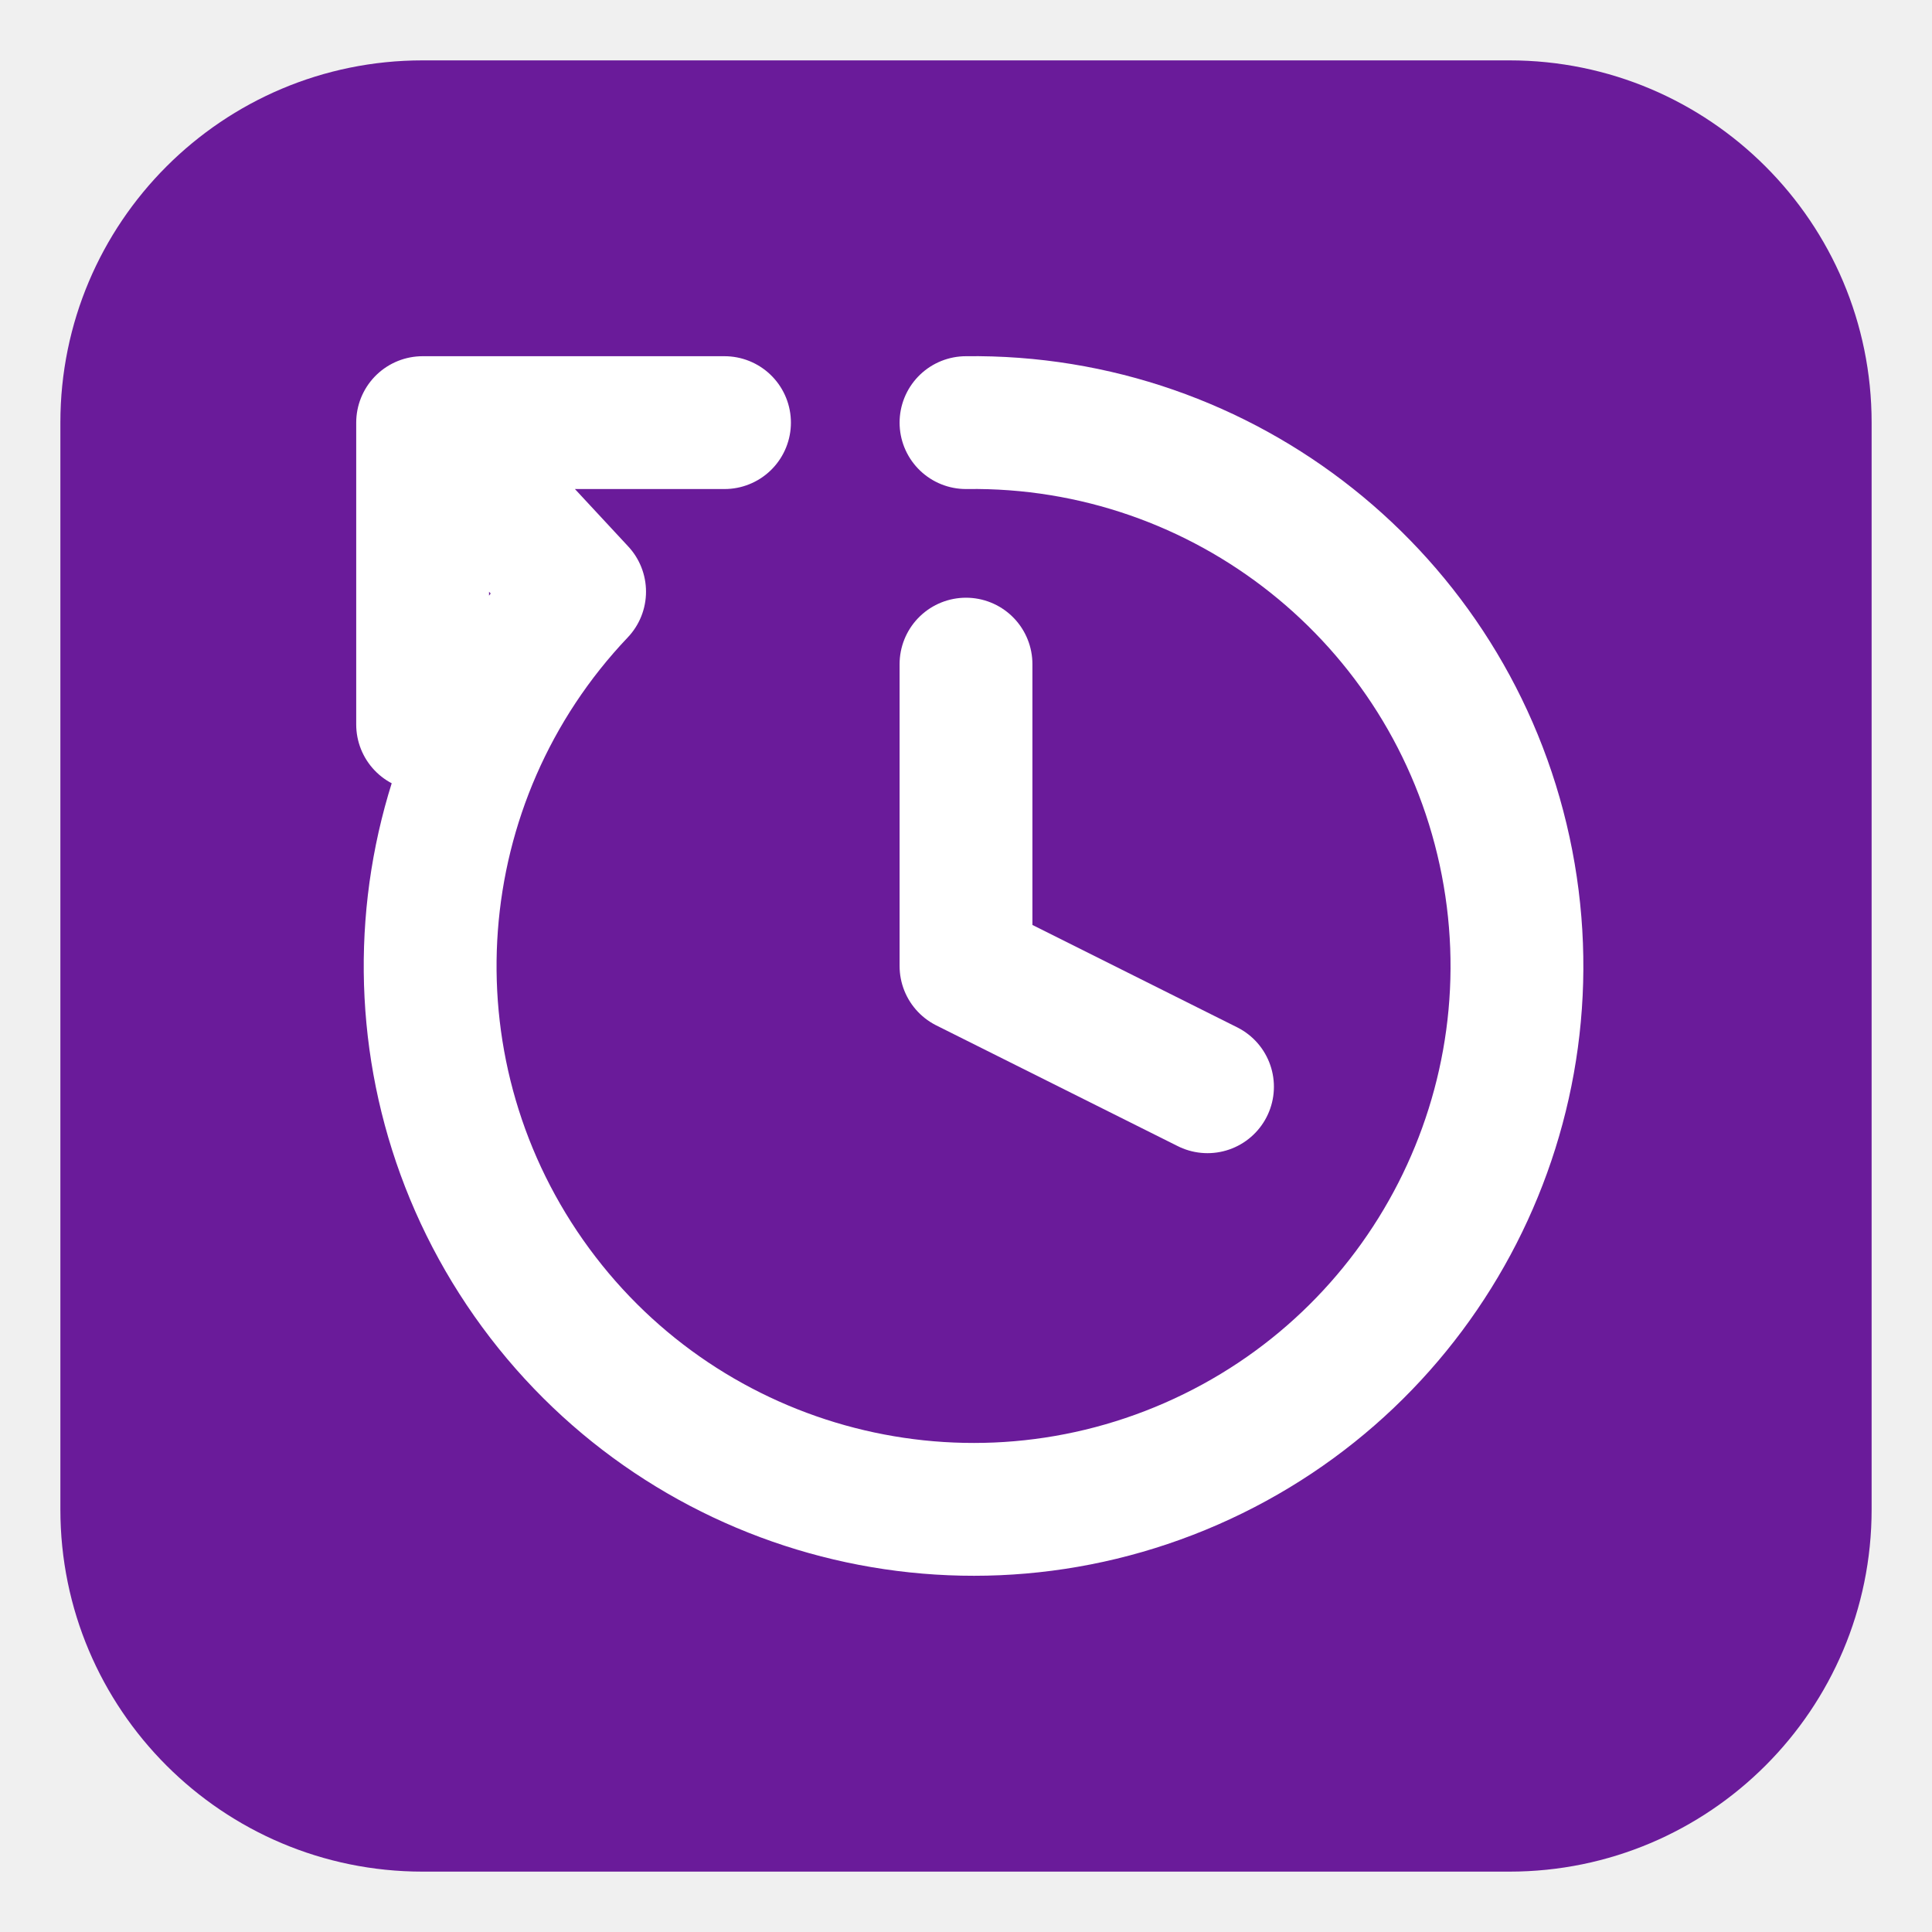
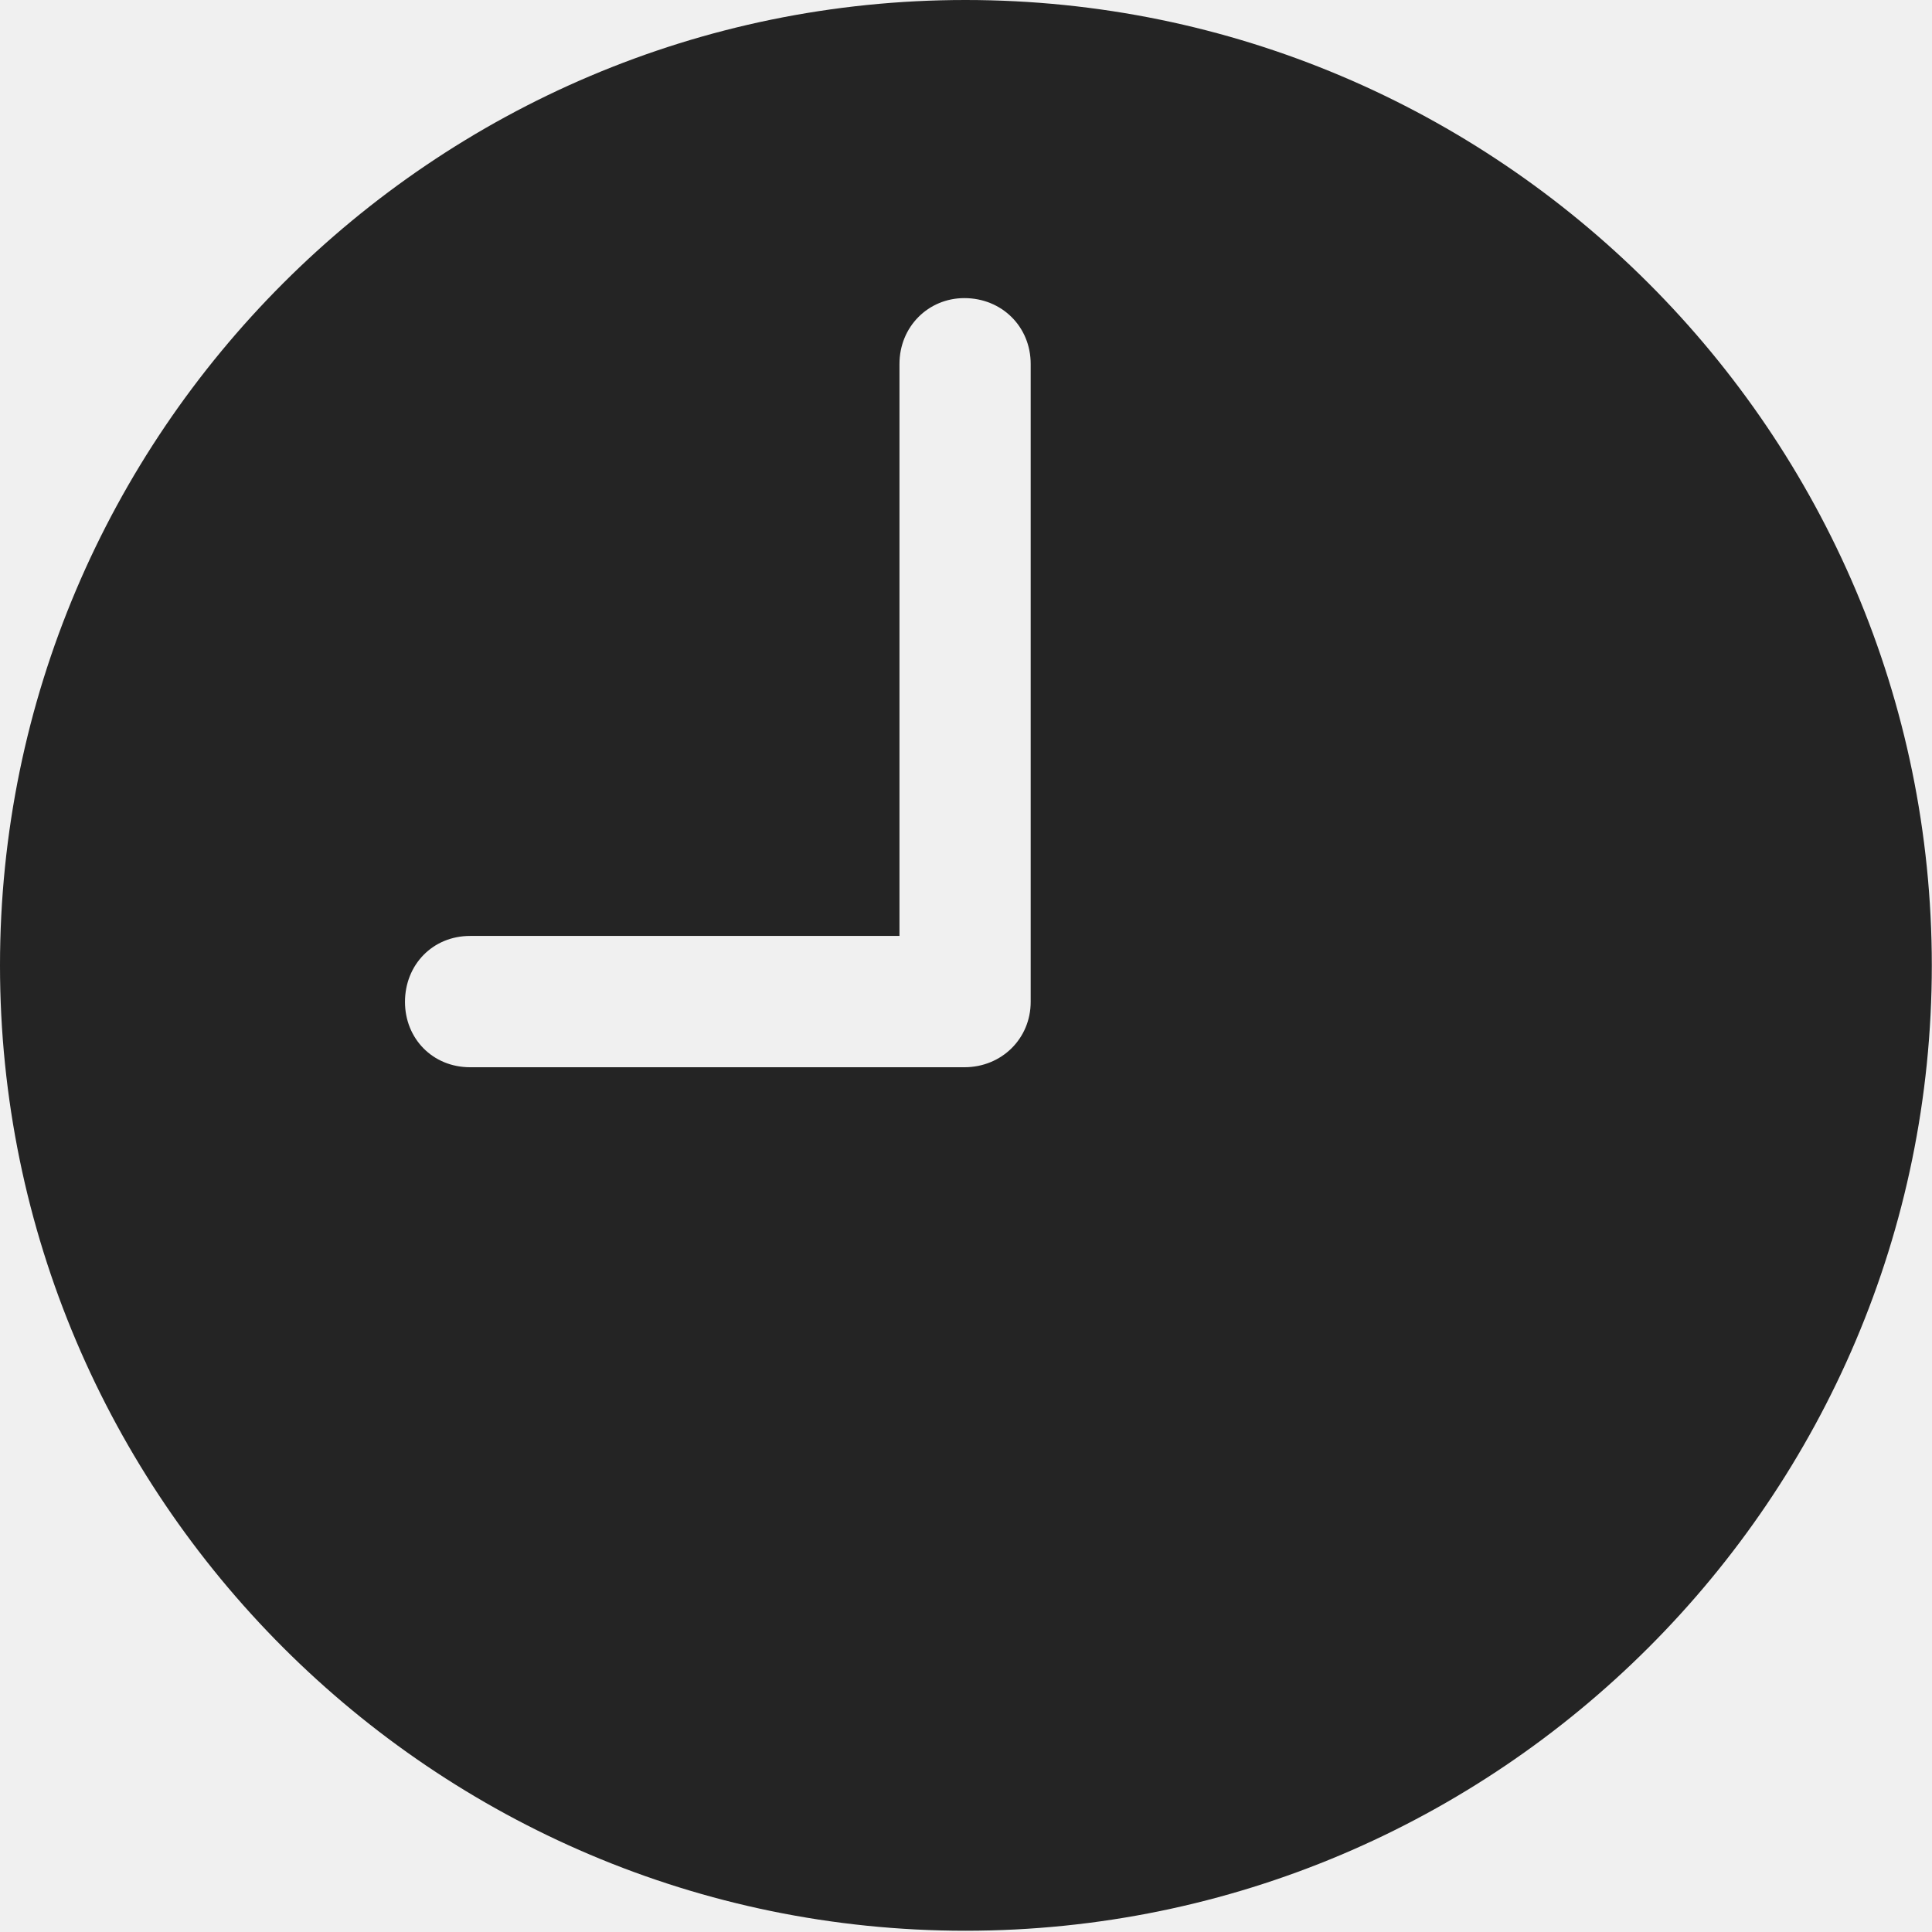
- <svg xmlns="http://www.w3.org/2000/svg" viewBox="0 0 32 32" width="32" height="32">
-   <rect x="1" y="1" width="30" height="30" rx="6" fill="#6A1B9A" />
-   <path d="M16,7 A9,9 0 1,1 9.6,9.8 L7,7 M7,12 L7,7 L12,7" stroke="#FFFFFF" stroke-width="2.2" fill="none" stroke-linecap="round" stroke-linejoin="round" />
-   <polyline points="16,11 16,16 20,18" stroke="#FFFFFF" stroke-width="2.2" fill="none" stroke-linecap="round" stroke-linejoin="round" />
+ <svg xmlns="http://www.w3.org/2000/svg" version="1.1" viewBox="0 0 19.92 19.922">
+   <g>
+     <rect height="19.922" opacity="0" width="19.92" x="0" y="0" />
+     <path d="M4.848 11.005C4.46 11.005 4.176 10.708 4.176 10.331C4.176 9.95 4.46 9.651 4.848 9.651L9.275 9.651L9.275 3.753C9.275 3.368 9.573 3.074 9.944 3.074C10.33 3.074 10.628 3.368 10.628 3.753L10.628 10.331C10.628 10.708 10.33 11.005 9.944 11.005ZM9.955 19.909C15.451 19.909 19.92 15.441 19.92 9.955C19.92 4.469 15.451 0 9.955 0C4.469 0 4.44089e-16 4.469 4.44089e-16 9.955C4.44089e-16 15.441 4.469 19.909 9.955 19.909Z" fill="black" fill-opacity="0.85" />
+   </g>
</svg>
